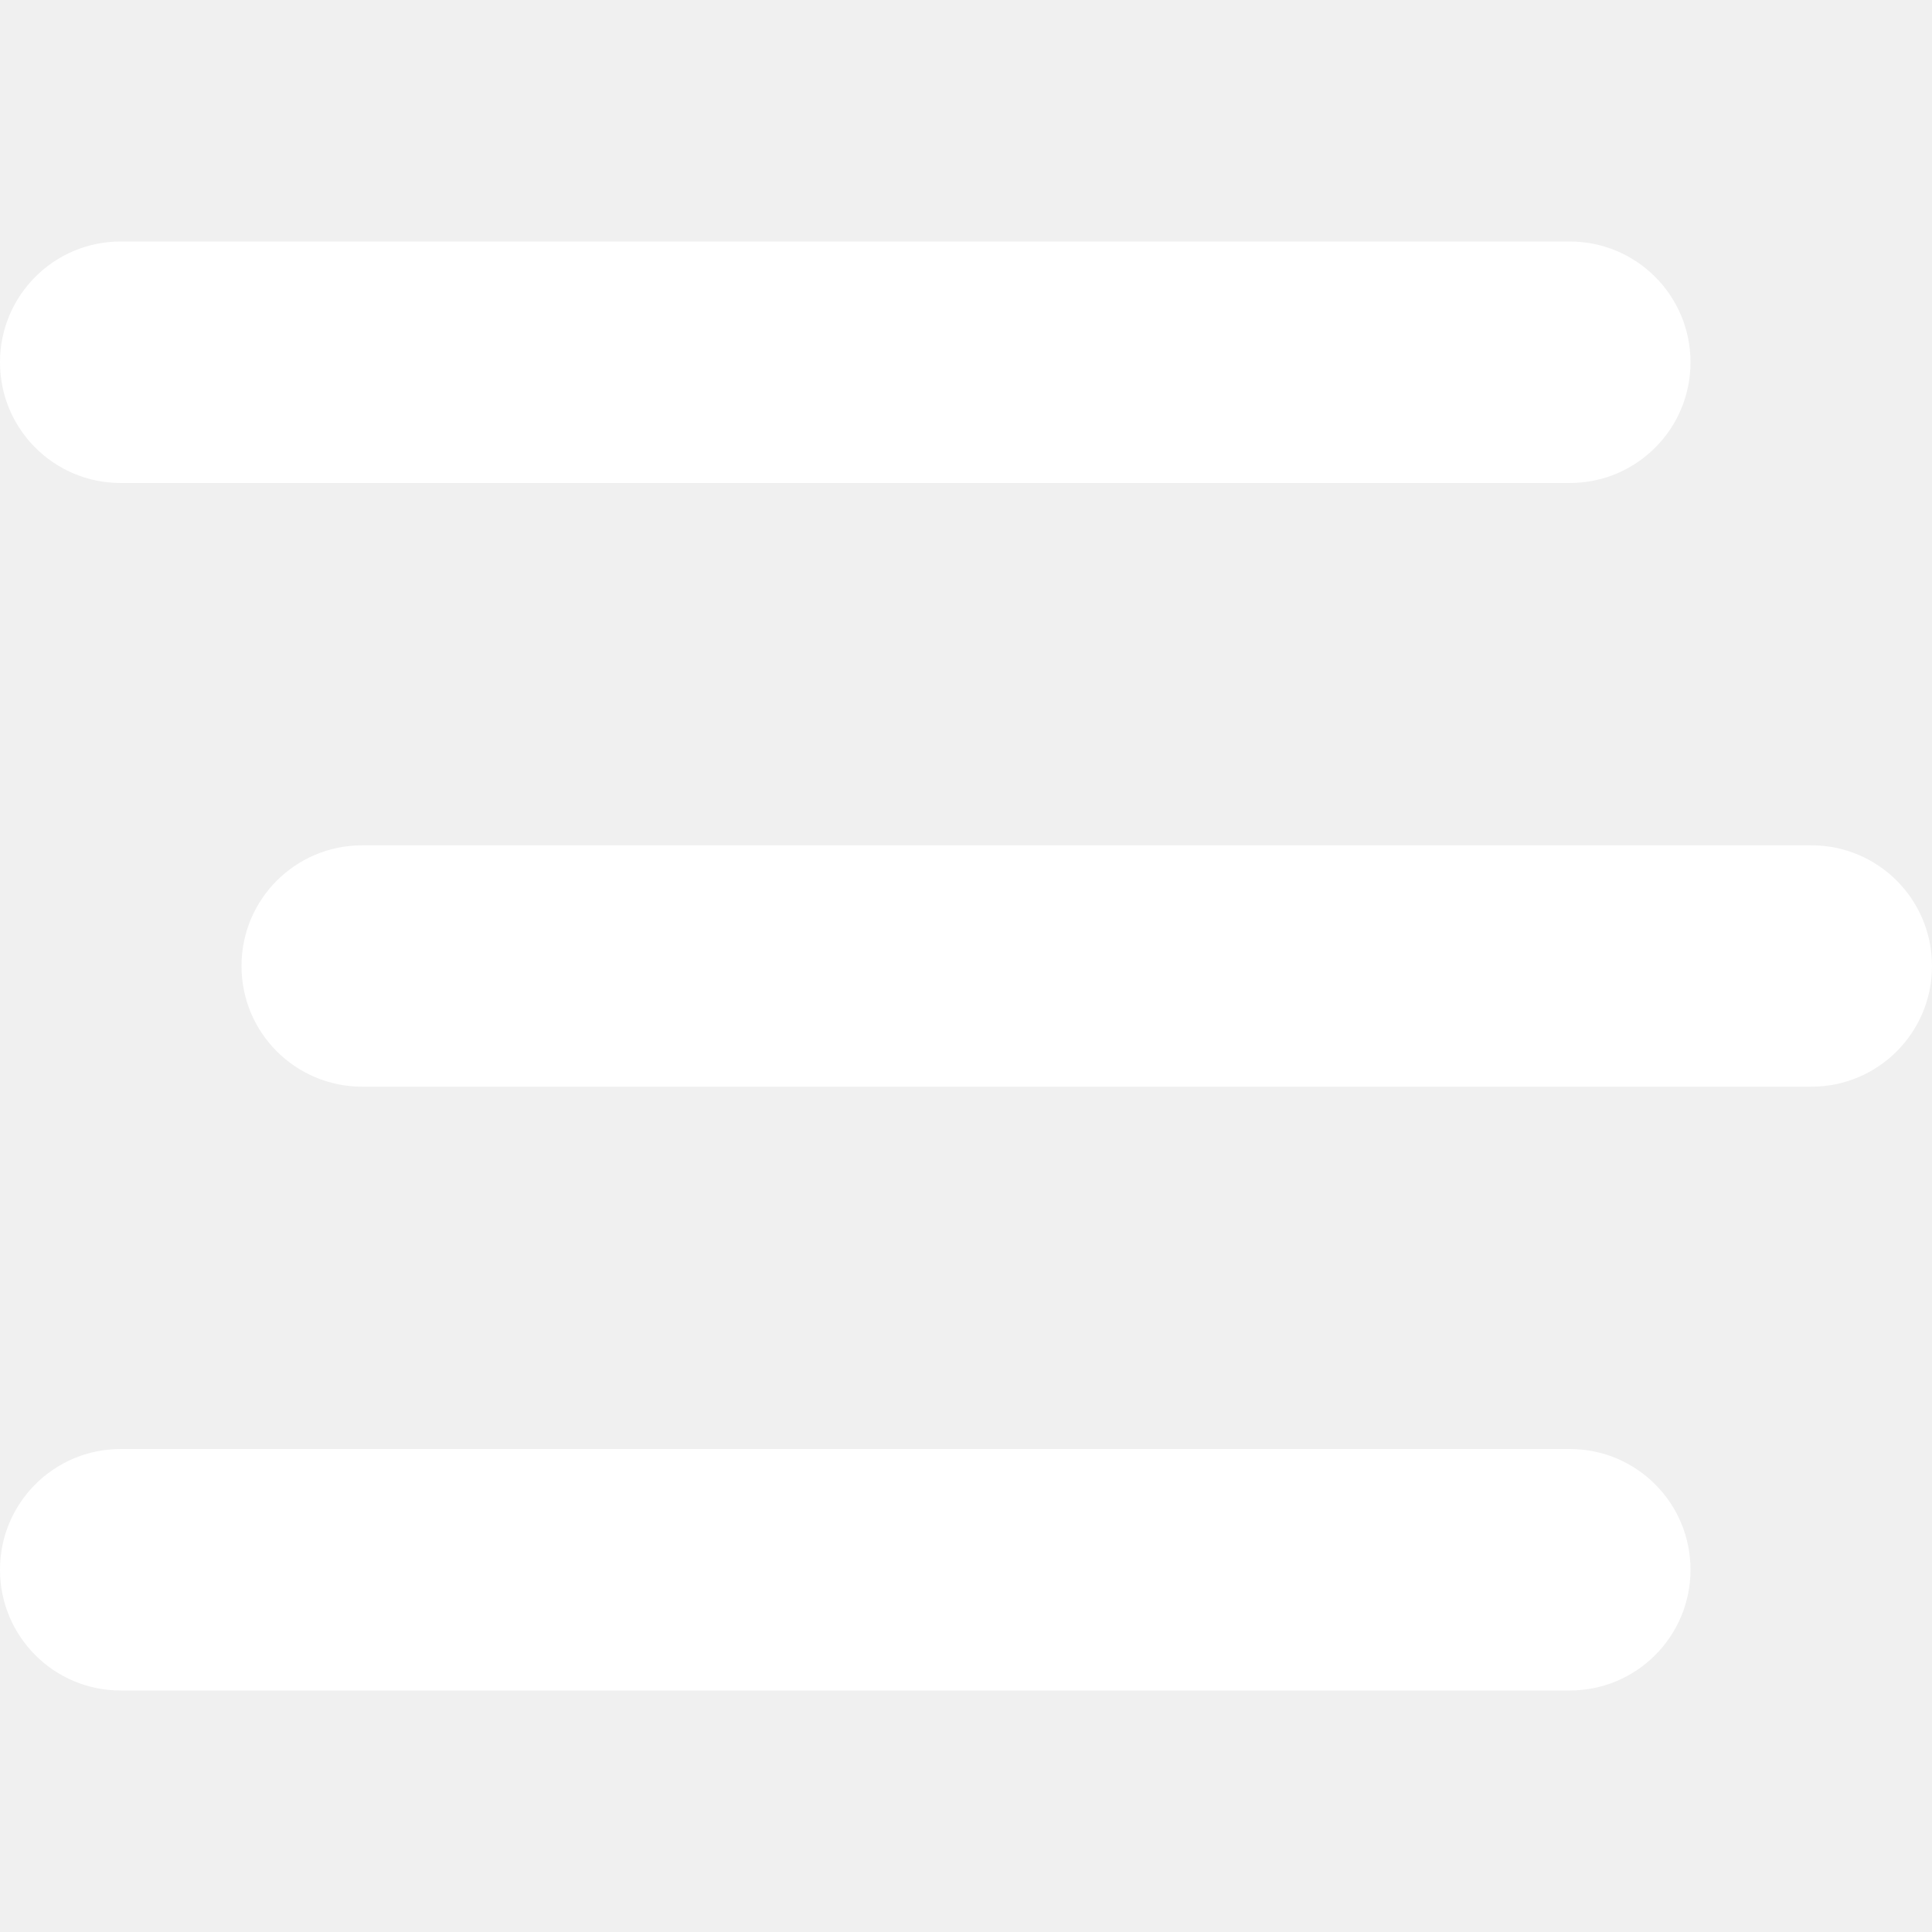
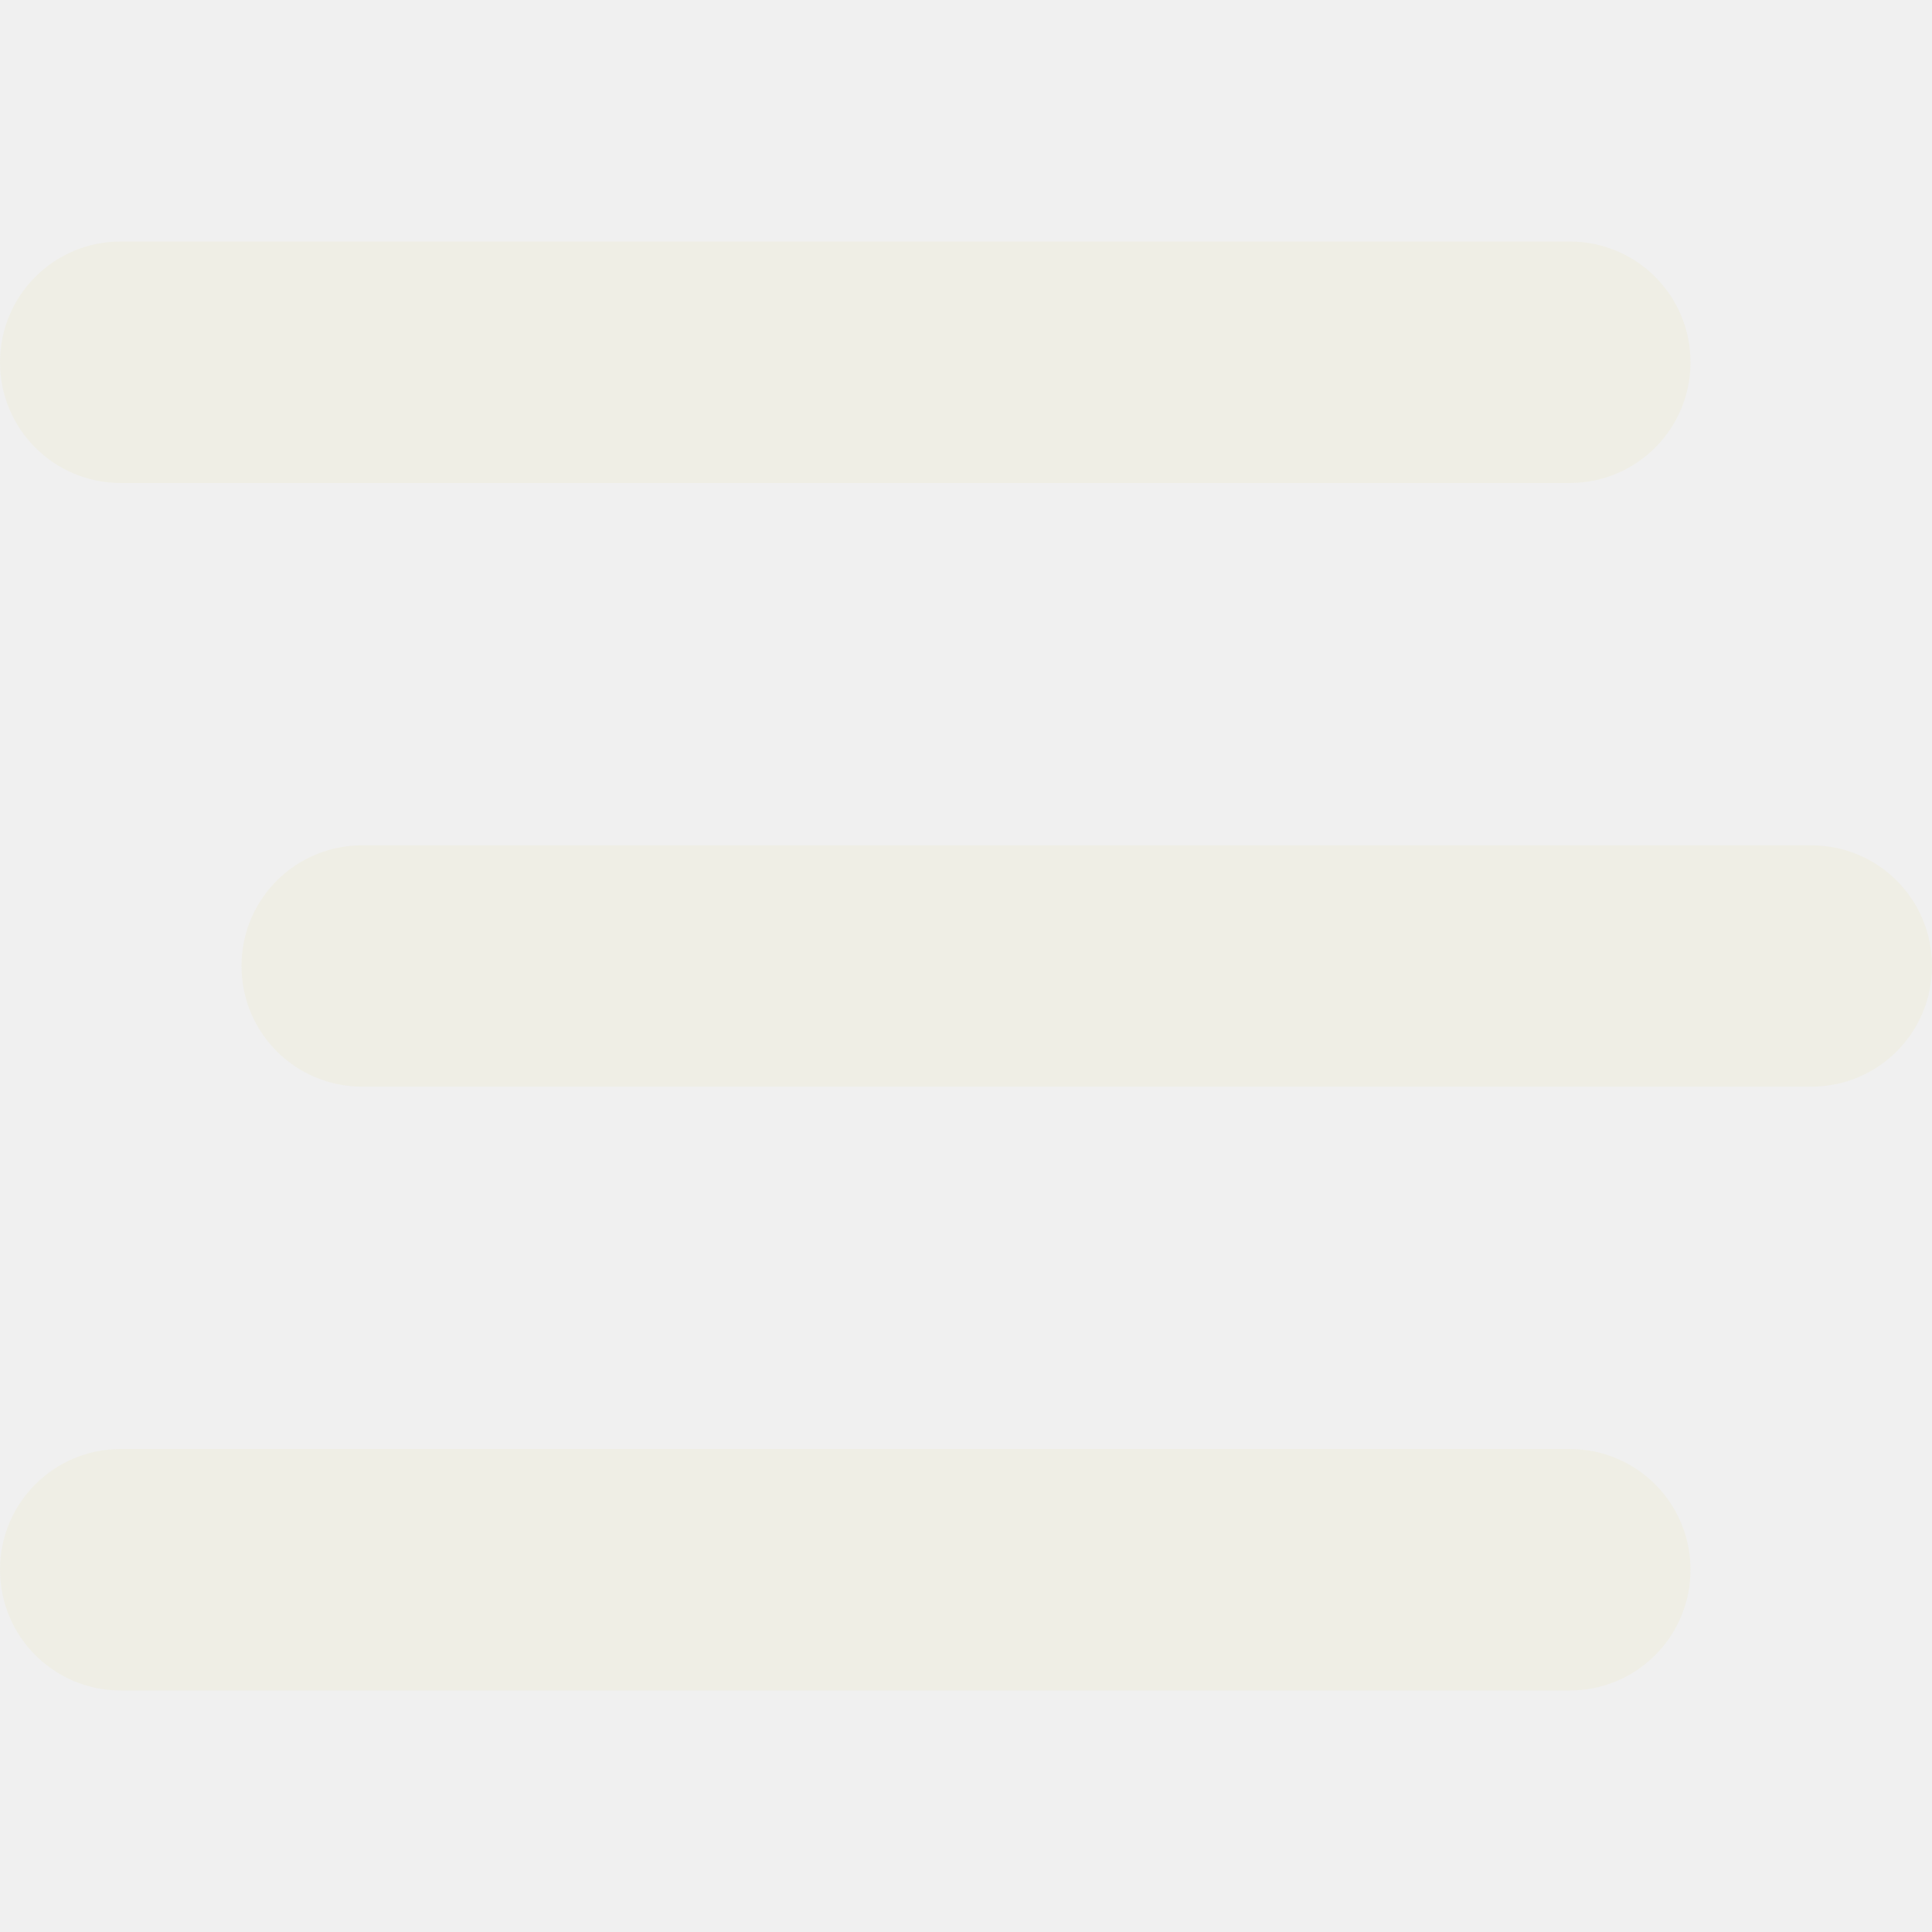
<svg xmlns="http://www.w3.org/2000/svg" width="17" height="17" viewBox="0 0 17 17" fill="none">
-   <path d="M0 3.188C0 2.6 0.475 2.125 1.062 2.125H13.812C14.4 2.125 14.875 2.6 14.875 3.188C14.875 3.775 14.4 4.25 13.812 4.25H1.062C0.475 4.25 0 3.775 0 3.188ZM2.125 8.5C2.125 7.912 2.6 7.438 3.188 7.438H15.938C16.525 7.438 17 7.912 17 8.5C17 9.088 16.525 9.562 15.938 9.562H3.188C2.6 9.562 2.125 9.088 2.125 8.5ZM14.875 13.812C14.875 14.4 14.4 14.875 13.812 14.875H1.062C0.475 14.875 0 14.4 0 13.812C0 13.225 0.475 12.75 1.062 12.75H13.812C14.4 12.75 14.875 13.225 14.875 13.812Z" fill="#ffffff" />
+   <path d="M0 3.188C0 2.6 0.475 2.125 1.062 2.125H13.812C14.4 2.125 14.875 2.6 14.875 3.188C14.875 3.775 14.4 4.25 13.812 4.25H1.062C0.475 4.25 0 3.775 0 3.188ZM2.125 8.5C2.125 7.912 2.6 7.438 3.188 7.438H15.938C16.525 7.438 17 7.912 17 8.5C17 9.088 16.525 9.562 15.938 9.562H3.188C2.6 9.562 2.125 9.088 2.125 8.5ZM14.875 13.812C14.875 14.4 14.4 14.875 13.812 14.875H1.062C0.475 14.875 0 14.4 0 13.812C0 13.225 0.475 12.75 1.062 12.75H13.812C14.4 12.75 14.875 13.225 14.875 13.812Z" fill="#efeee5" />
</svg>
